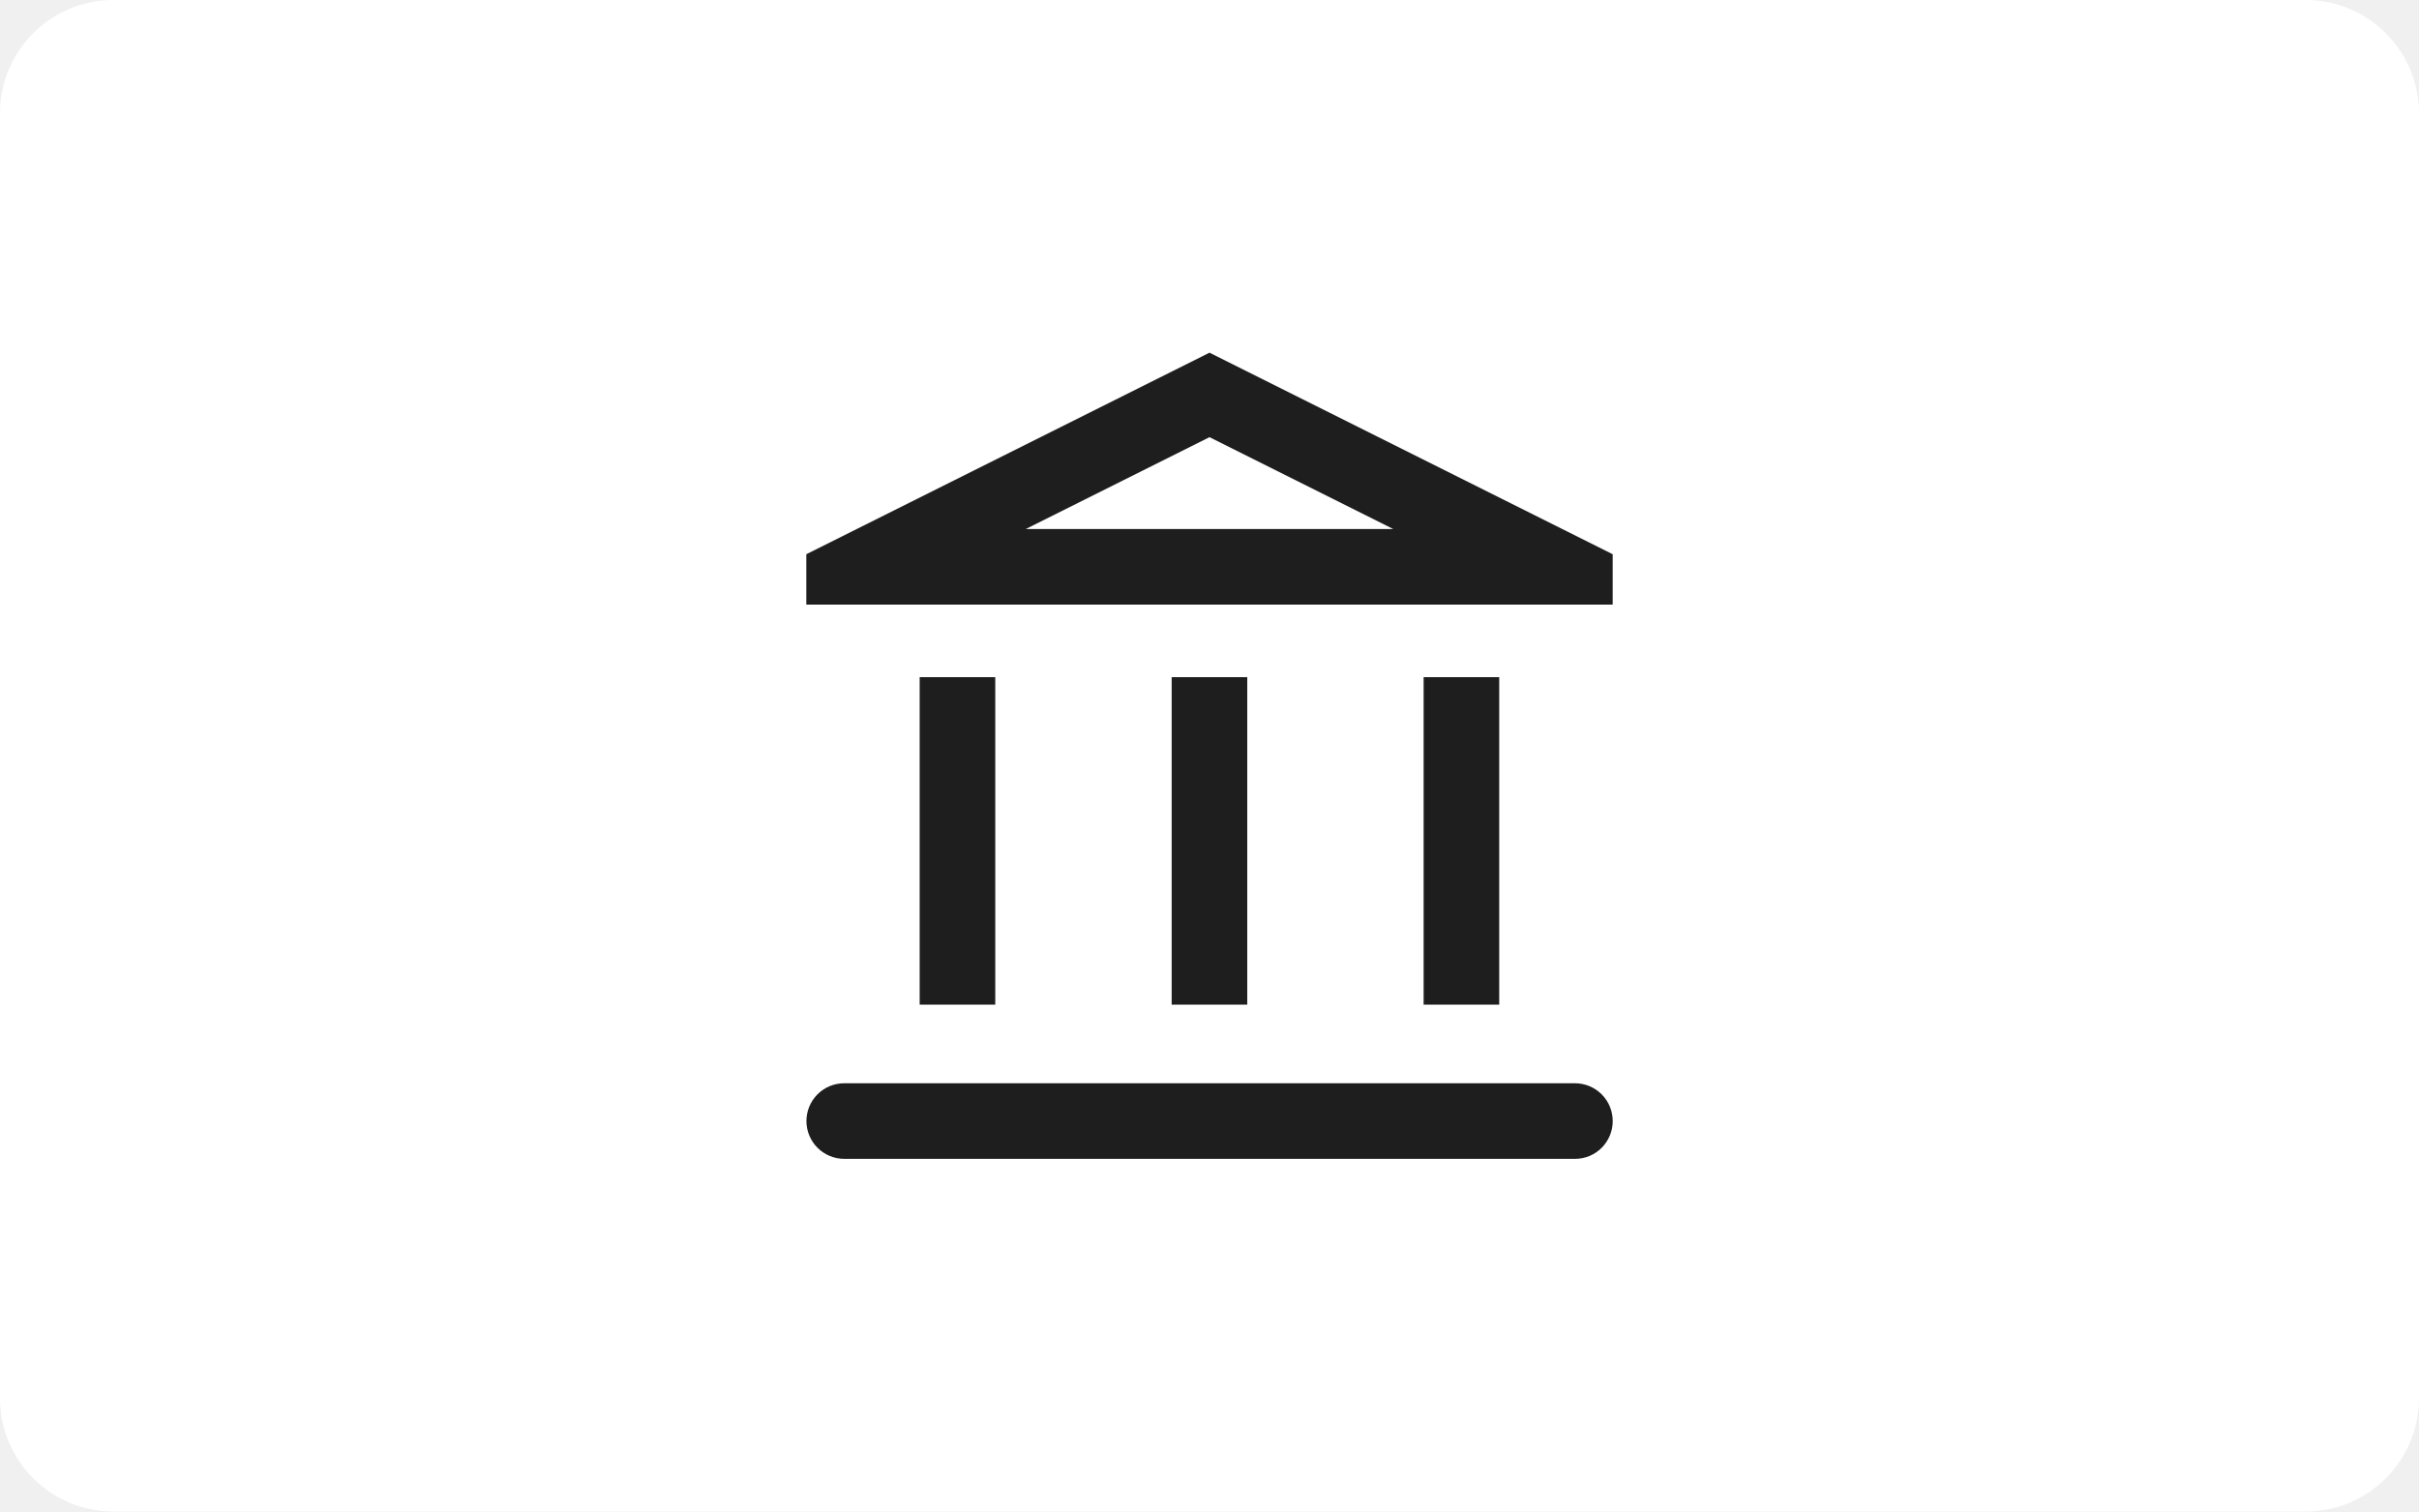
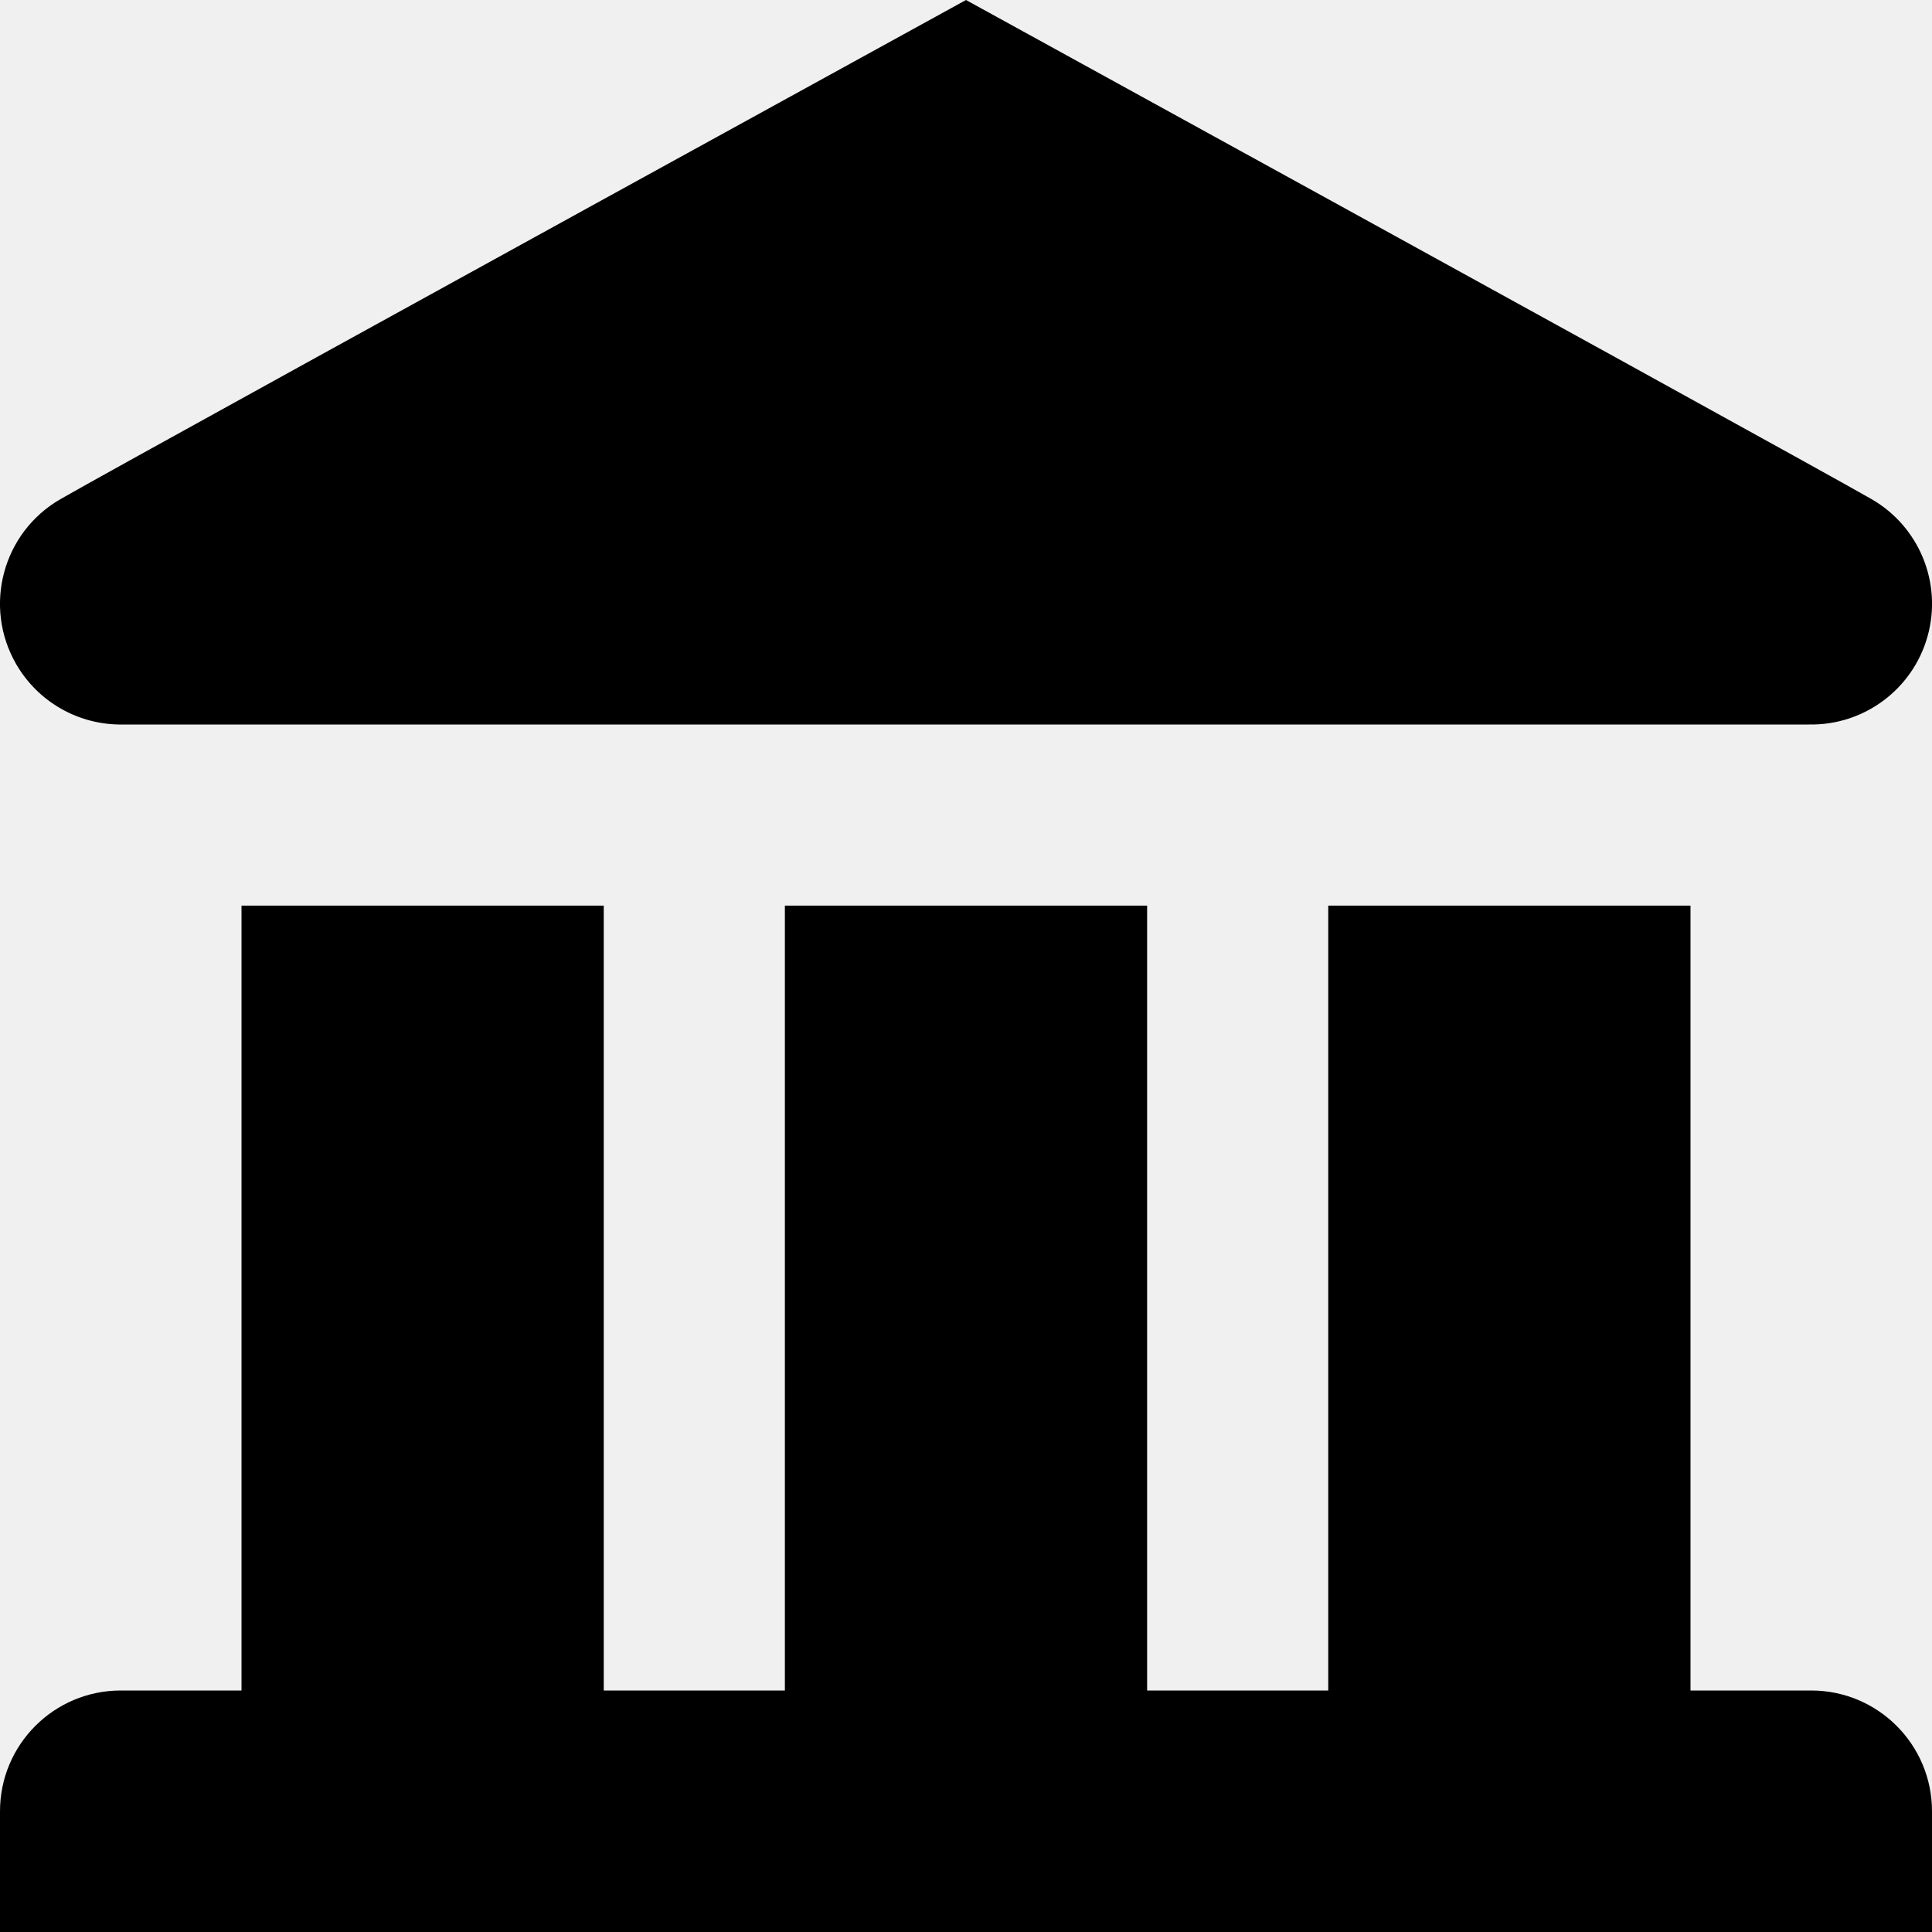
- <svg xmlns="http://www.w3.org/2000/svg" width="64" height="40" viewBox="0 0 64 40" fill="none">
-   <rect width="64" height="40" rx="3" fill="white" />
-   <path fill-rule="evenodd" clip-rule="evenodd" d="M40.861 16H42.667V14.667L41.333 14L32 9.333L22.667 14L21.333 14.667V16H40.861ZM36.861 14L32 11.569L27.139 14H36.861ZM26.332 26.587V17.92H24.332V26.587H26.332ZM32.999 17.92V26.587H30.999V17.92H32.999ZM39.665 17.92V26.587H37.665V17.92H39.665ZM42.668 29.667C42.668 30.219 42.223 30.667 41.671 30.667H22.336C22.071 30.667 21.816 30.561 21.629 30.374C21.441 30.186 21.336 29.932 21.336 29.667C21.336 29.401 21.441 29.147 21.629 28.959C21.816 28.772 22.071 28.667 22.336 28.667H41.669C41.934 28.667 42.188 28.772 42.376 28.96C42.563 29.147 42.668 29.402 42.668 29.667Z" fill="#1E1E1E" />
+ <svg xmlns="http://www.w3.org/2000/svg" width="16" height="16" fill="none">
+   <path fill-rule="evenodd" clip-rule="evenodd" d="M.134 5.5a1 1 0 0 0 .885.5h13.962a1 1 0 0 0 .519-1.866C15.18 3.95 12.68 2.572 8 0 3.319 2.572.819 3.95.5 4.134A1 1 0 0 0 .134 5.5ZM11 7.5V14H9.5V7.5h-3V14H5V7.5H2V14H1a1 1 0 0 0-1 1v1h16v-1a1 1 0 0 0-1-1h-1V7.5h-3Z" fill="#000" />
</svg>
